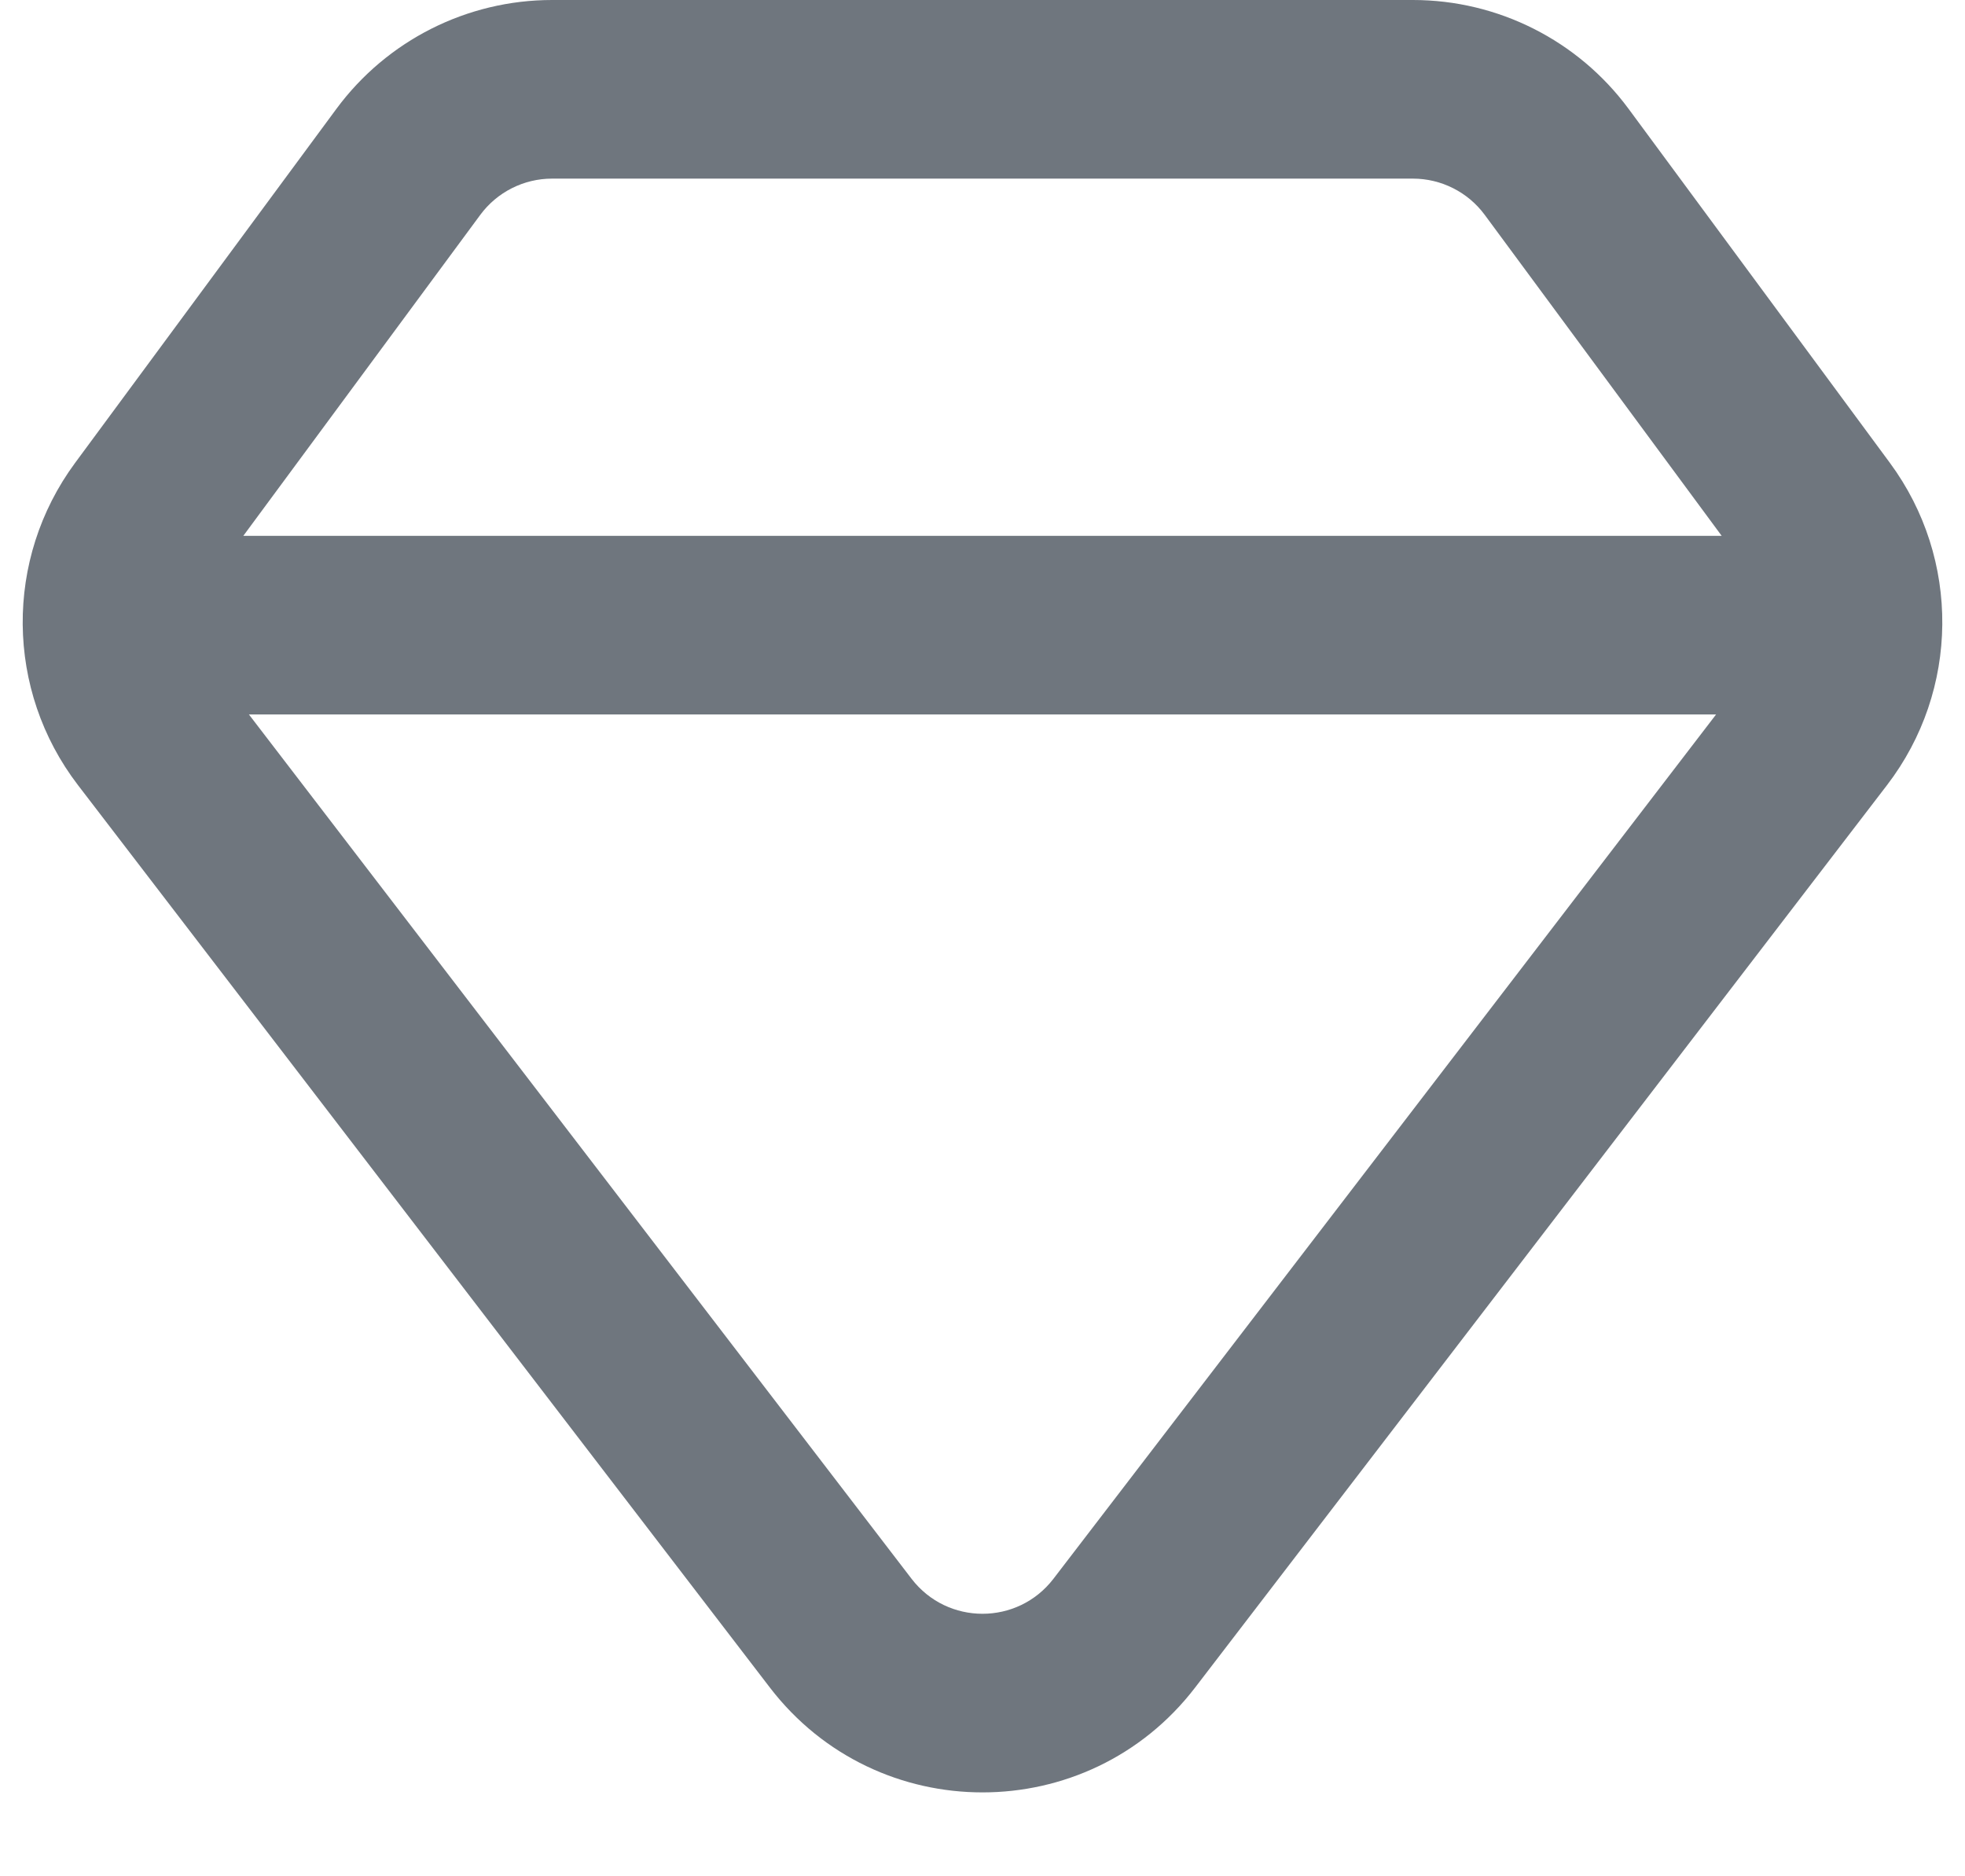
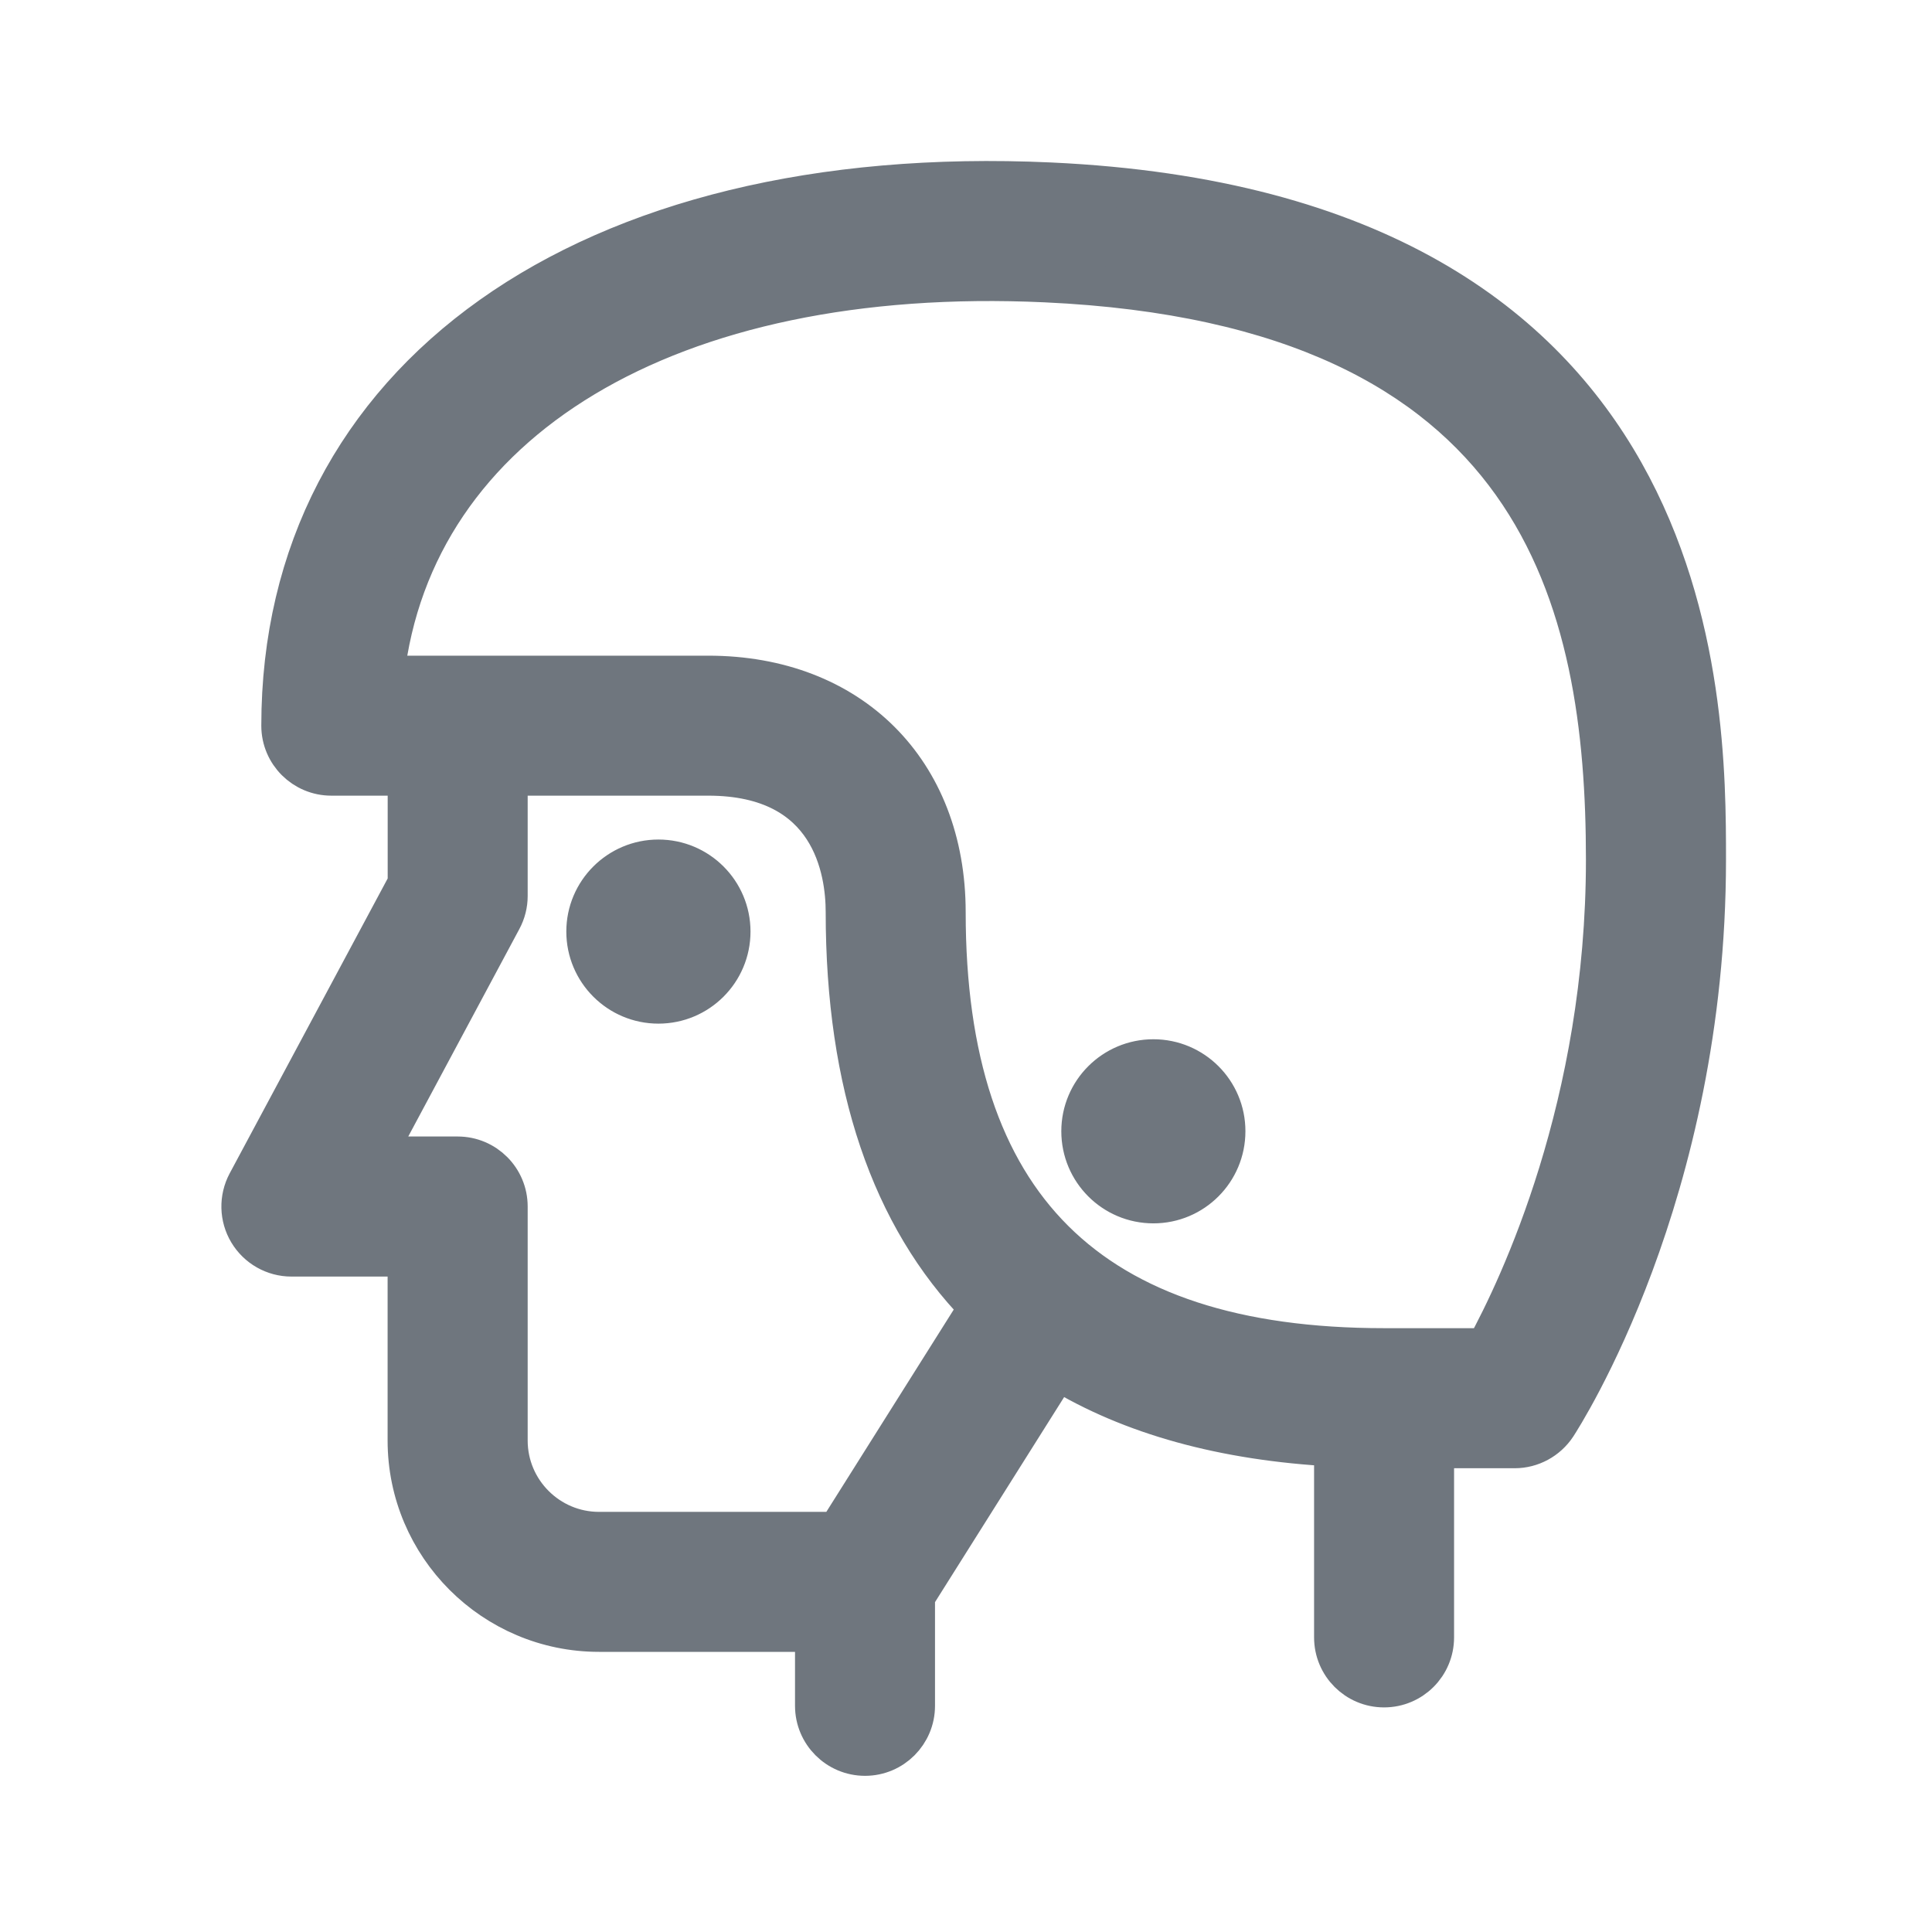
- <svg xmlns="http://www.w3.org/2000/svg" width="22" height="21" viewBox="0 0 22 21" fill="none">
-   <path fill-rule="evenodd" clip-rule="evenodd" d="M21.16 5.184L18.233 1.218C17.667 0.452 16.771 0 15.819 0H6.181C5.229 0 4.333 0.452 3.767 1.218L0.84 5.184C0.047 6.26 0.06 7.73 0.873 8.791L8.619 18.895C9.82 20.461 12.18 20.461 13.381 18.895L21.127 8.791C21.94 7.73 21.953 6.26 21.16 5.184ZM2.724 6L5.377 2.406C5.565 2.151 5.864 2 6.181 2H15.819C16.136 2 16.435 2.151 16.623 2.406L19.276 6H2.724ZM2.787 8L10.206 17.678C10.607 18.2 11.393 18.2 11.794 17.678L19.213 8H2.787Z" fill="#6F767E" />
+ <svg xmlns="http://www.w3.org/2000/svg" width="24" height="24" viewBox="0 0 24 24" fill="none">
+   <path d="M8.179 10.679C7.686 10.679 7.285 11.079 7.285 11.572C7.285 12.066 7.686 12.466 8.179 12.466C8.673 12.466 9.073 12.066 9.073 11.572C9.073 11.079 8.673 10.679 8.179 10.679ZM14.328 13.16C13.834 13.16 13.434 13.56 13.434 14.053C13.434 14.547 13.834 14.947 14.328 14.947C14.821 14.947 15.221 14.547 15.221 14.053C15.222 13.56 14.821 13.16 14.328 13.16ZM13.046 2.268C7.27 2.003 3.496 4.713 3.496 9.015C3.496 9.357 3.774 9.634 4.116 9.634H5.066V10.975L3.073 14.695C2.971 14.887 2.976 15.119 3.088 15.306C3.2 15.493 3.402 15.608 3.62 15.608H5.065V17.895C5.065 19.205 6.131 20.27 7.441 20.27H10.126V21.19C10.126 21.532 10.403 21.81 10.746 21.81C11.088 21.81 11.365 21.532 11.365 21.19V19.83L13.136 17.018C14.051 17.577 15.202 17.895 16.574 17.968V20.34C16.574 20.683 16.851 20.96 17.193 20.96C17.536 20.96 17.813 20.683 17.813 20.34V17.989H18.816C19.024 17.989 19.219 17.883 19.334 17.709C19.409 17.593 21.191 14.832 21.191 10.679C21.191 8.692 21.191 2.643 13.046 2.268L13.046 2.268ZM10.403 19.031H7.441C6.815 19.031 6.305 18.521 6.305 17.895V14.988C6.305 14.645 6.028 14.368 5.685 14.368H4.654L6.231 11.423C6.28 11.332 6.305 11.232 6.305 11.13V9.634H8.798C10.341 9.634 10.507 10.82 10.507 11.33C10.507 13.475 11.07 15.119 12.162 16.238L10.403 19.031ZM18.46 16.749H17.193C13.528 16.749 11.746 14.977 11.746 11.331C11.746 9.575 10.562 8.395 8.798 8.395H4.771C5.134 5.233 8.3 3.29 12.989 3.506C19.16 3.79 19.951 7.488 19.951 10.679C19.951 13.728 18.877 15.986 18.46 16.749L18.46 16.749Z" fill="#6F767E" stroke="#6F767E" stroke-width="0.5" />
</svg>
